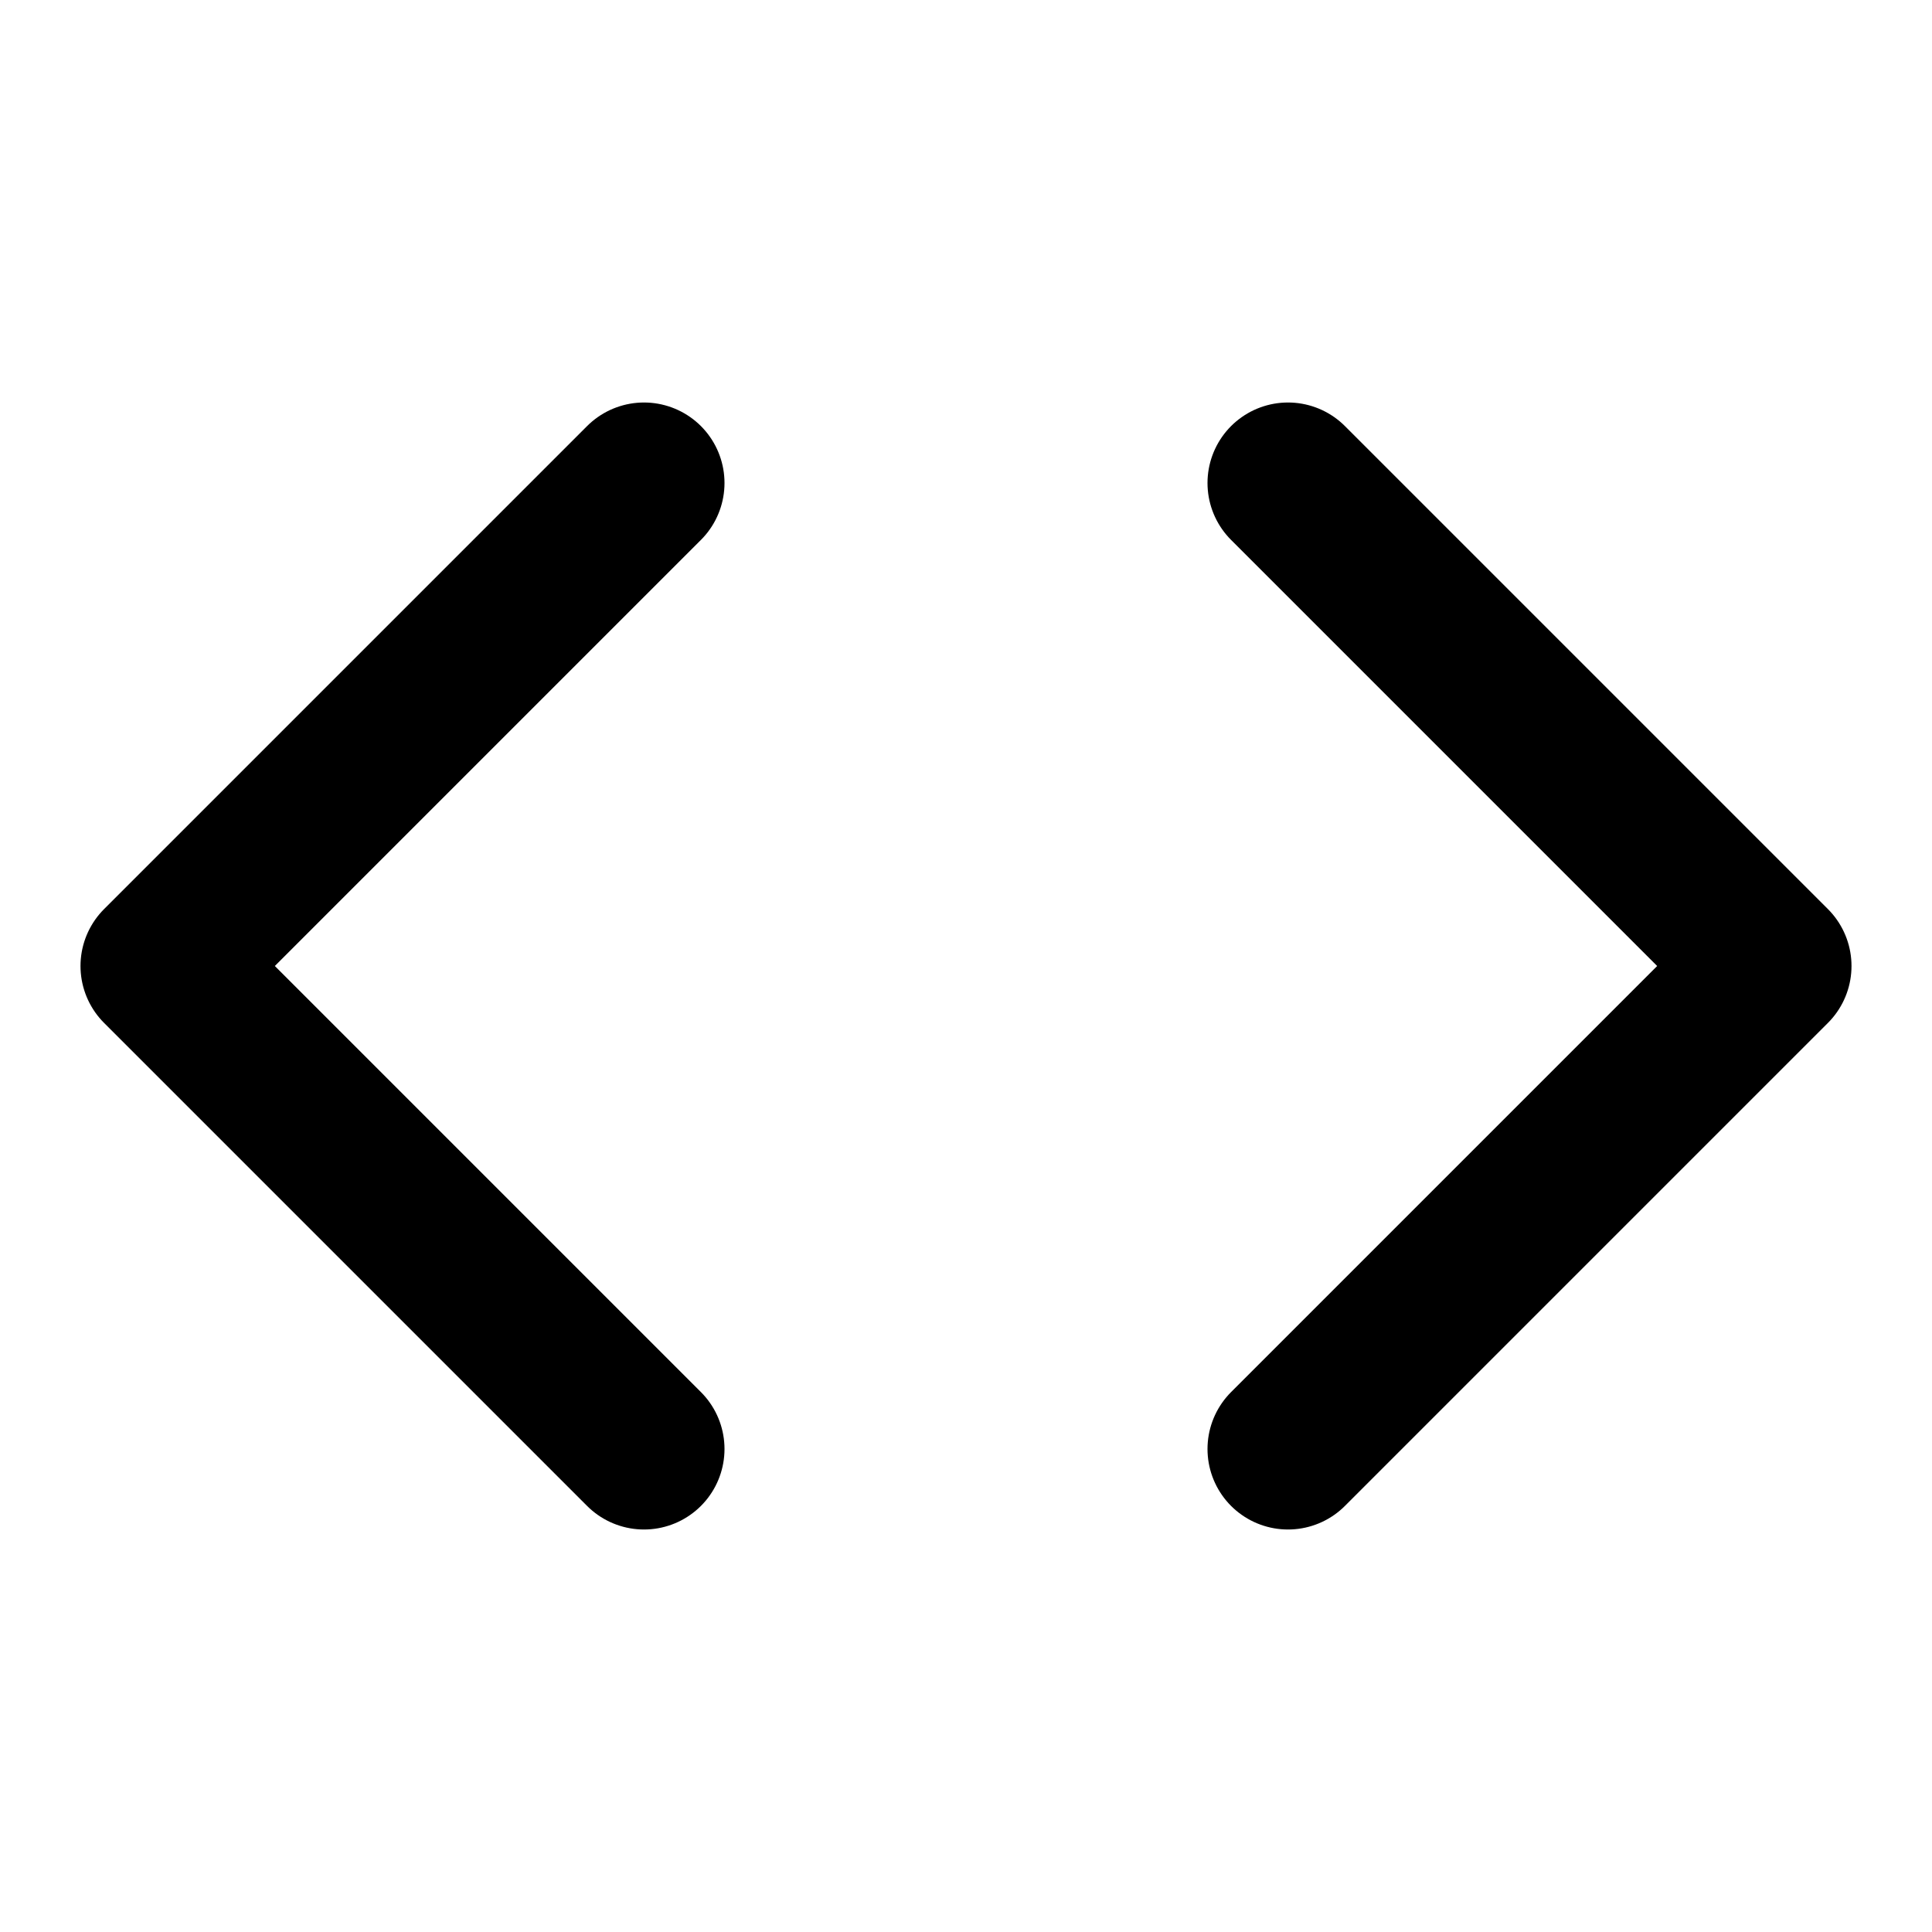
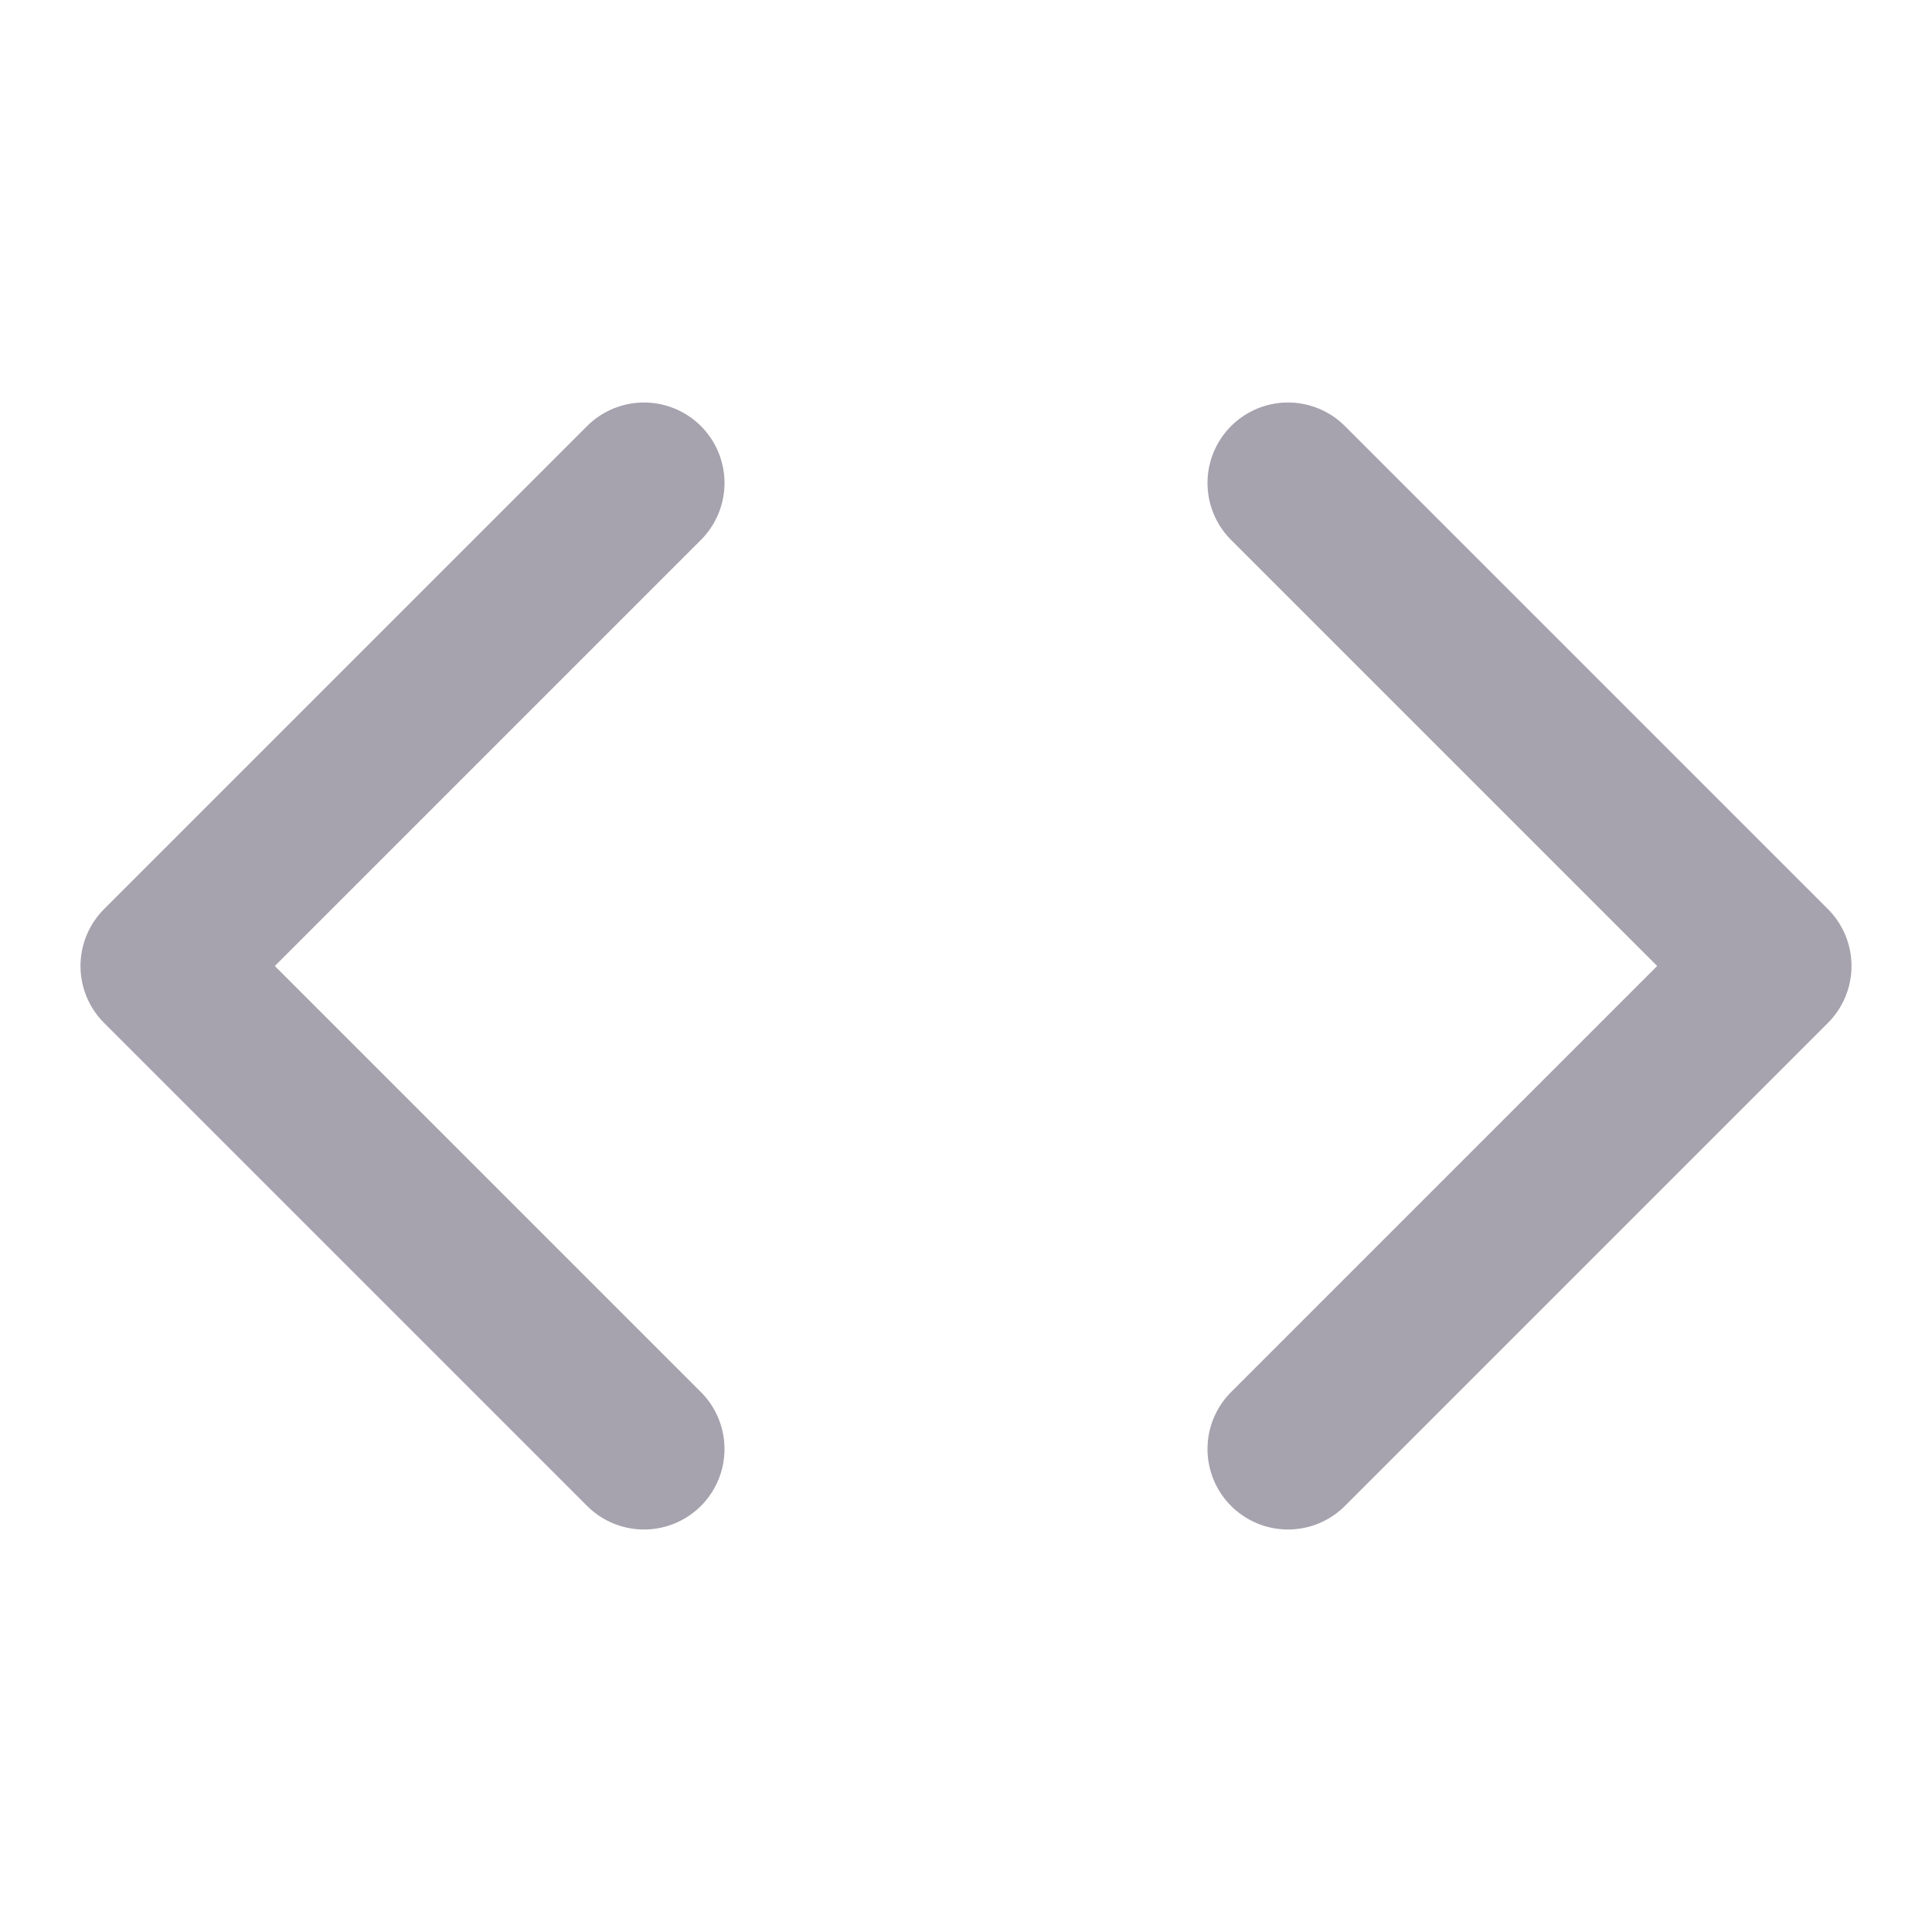
- <svg xmlns="http://www.w3.org/2000/svg" width="24" height="24" viewBox="0 0 24 24" fill="none" stroke="currentColor" stroke-width="2" stroke-linecap="round" stroke-linejoin="round" class="lucide lucide-code preview-icon">
+ <svg xmlns="http://www.w3.org/2000/svg" viewBox="0 0 24 24" fill="none" stroke="#A6A2AE" stroke-width="2" stroke-linecap="round" stroke-linejoin="round">
  <path d="m16 18 6-6-6-6" />
  <path d="m8 6-6 6 6 6" />
</svg>
